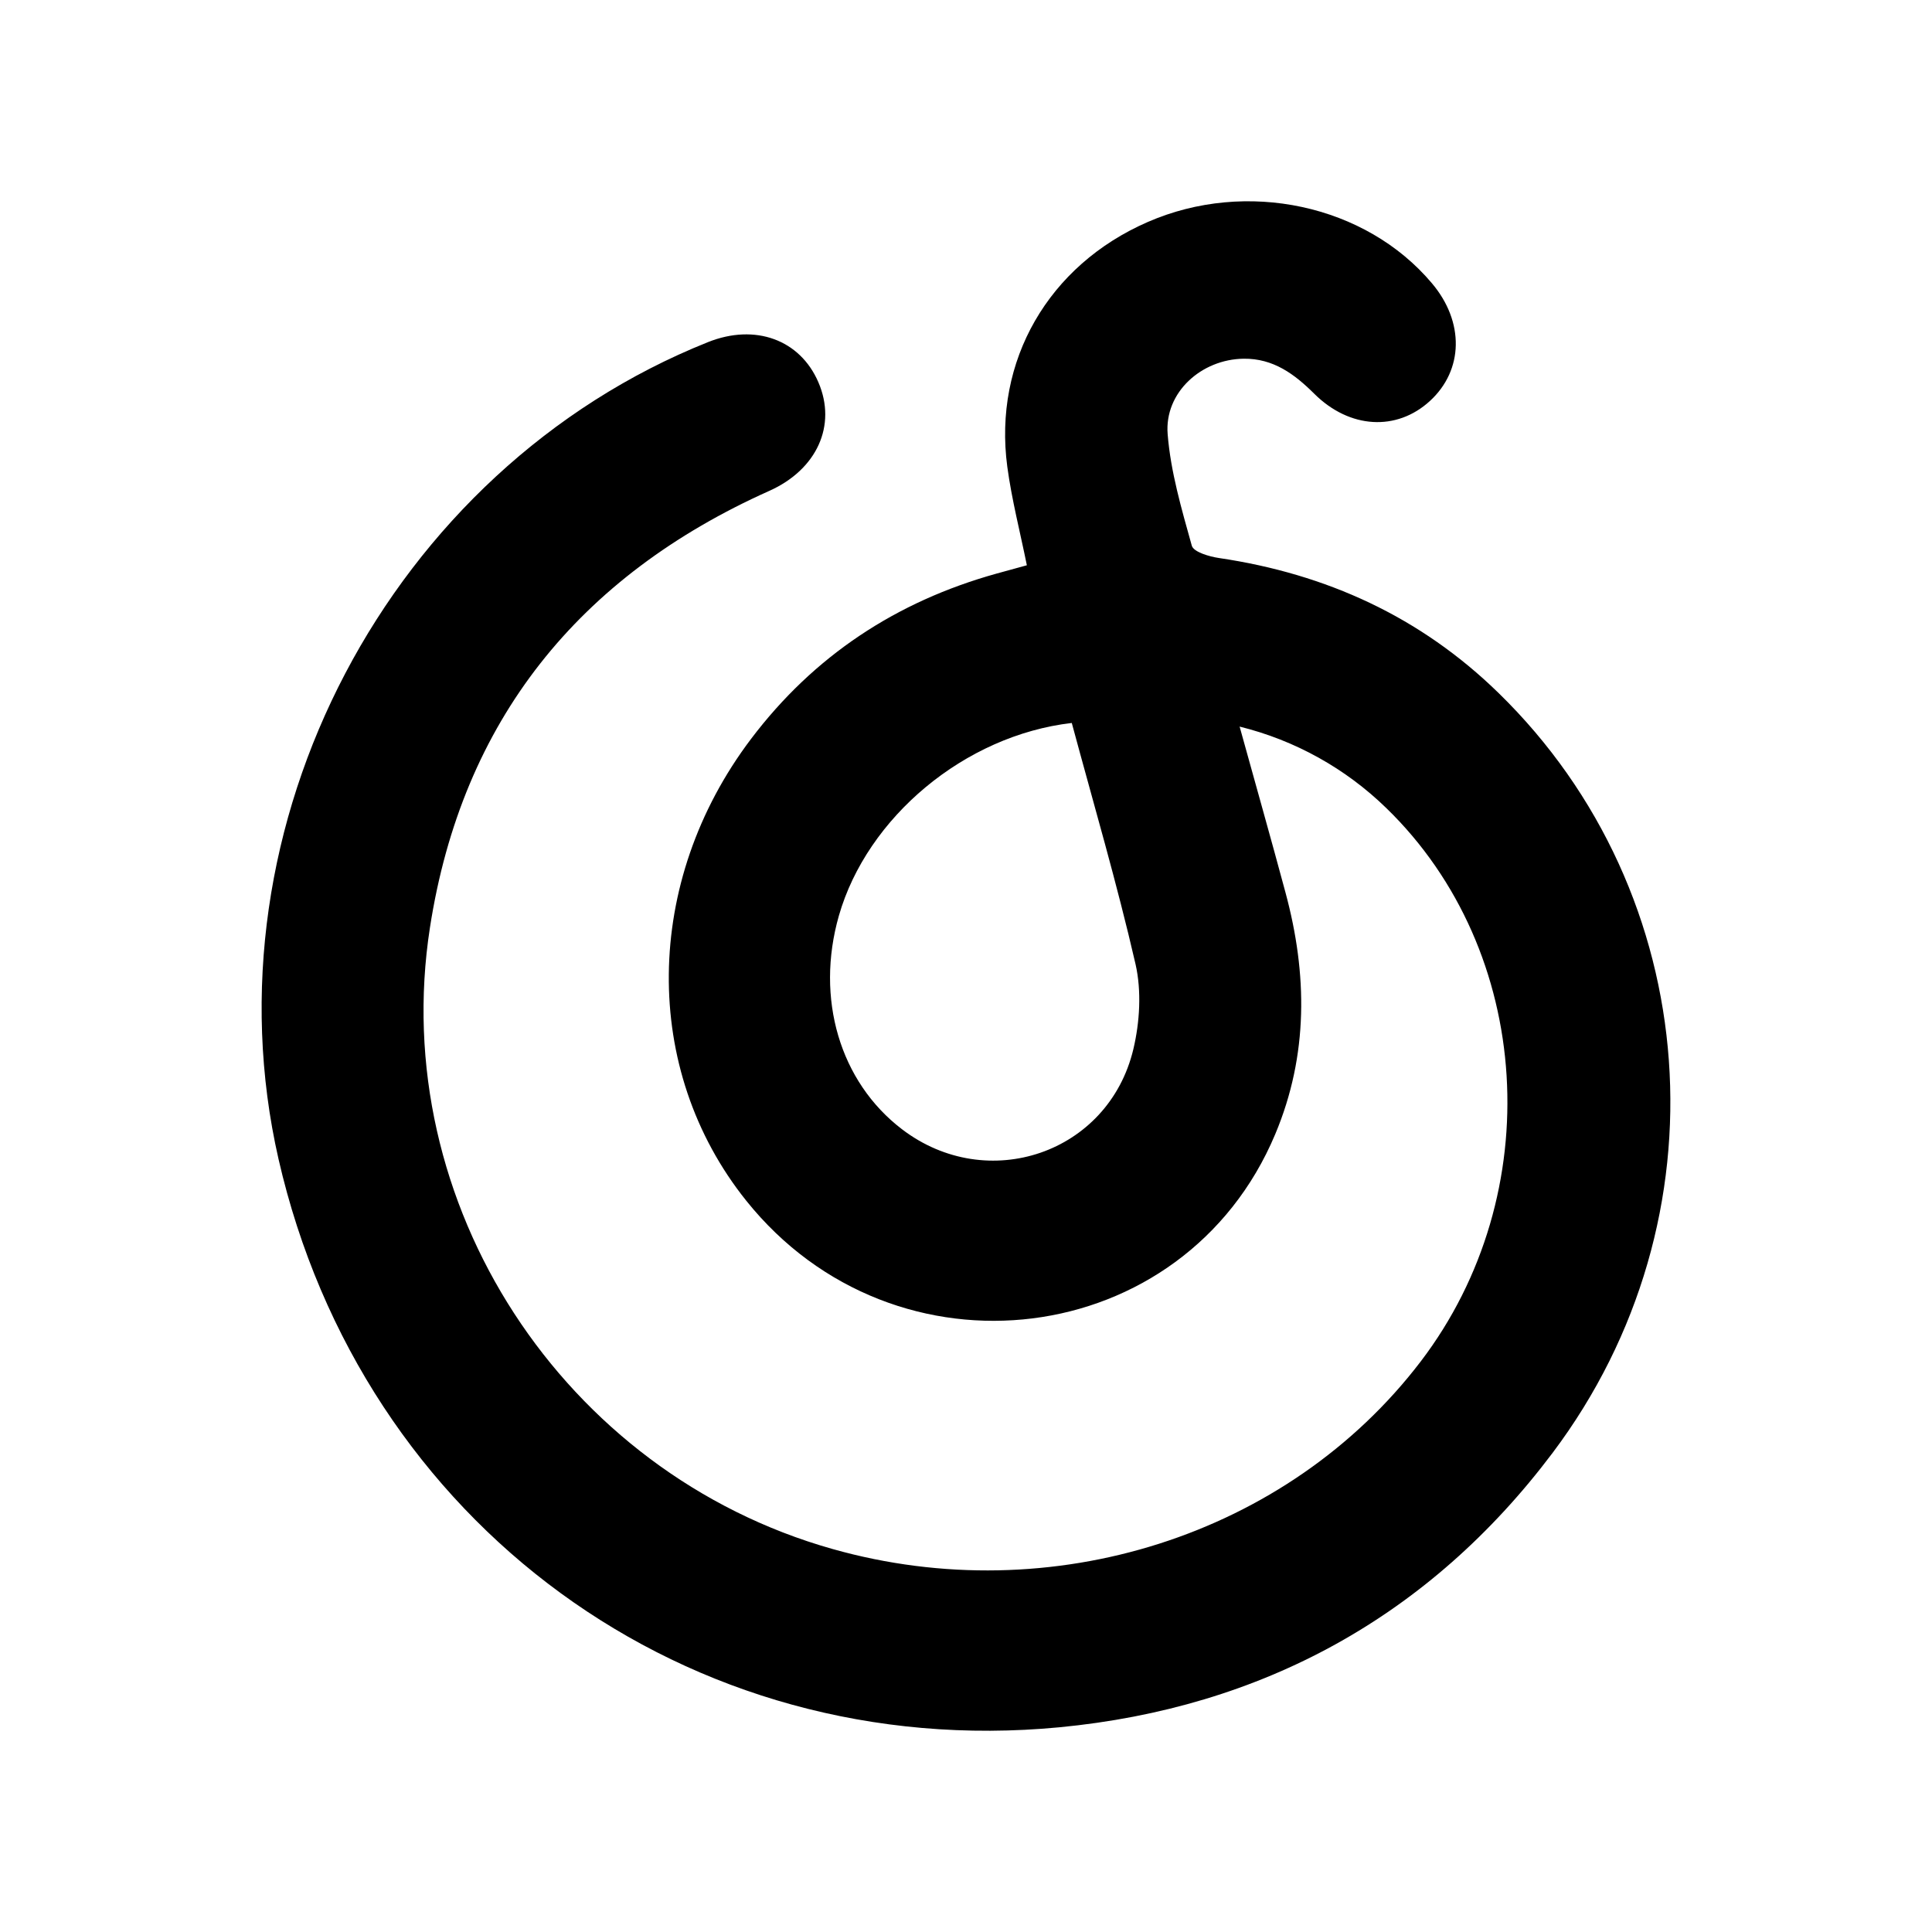
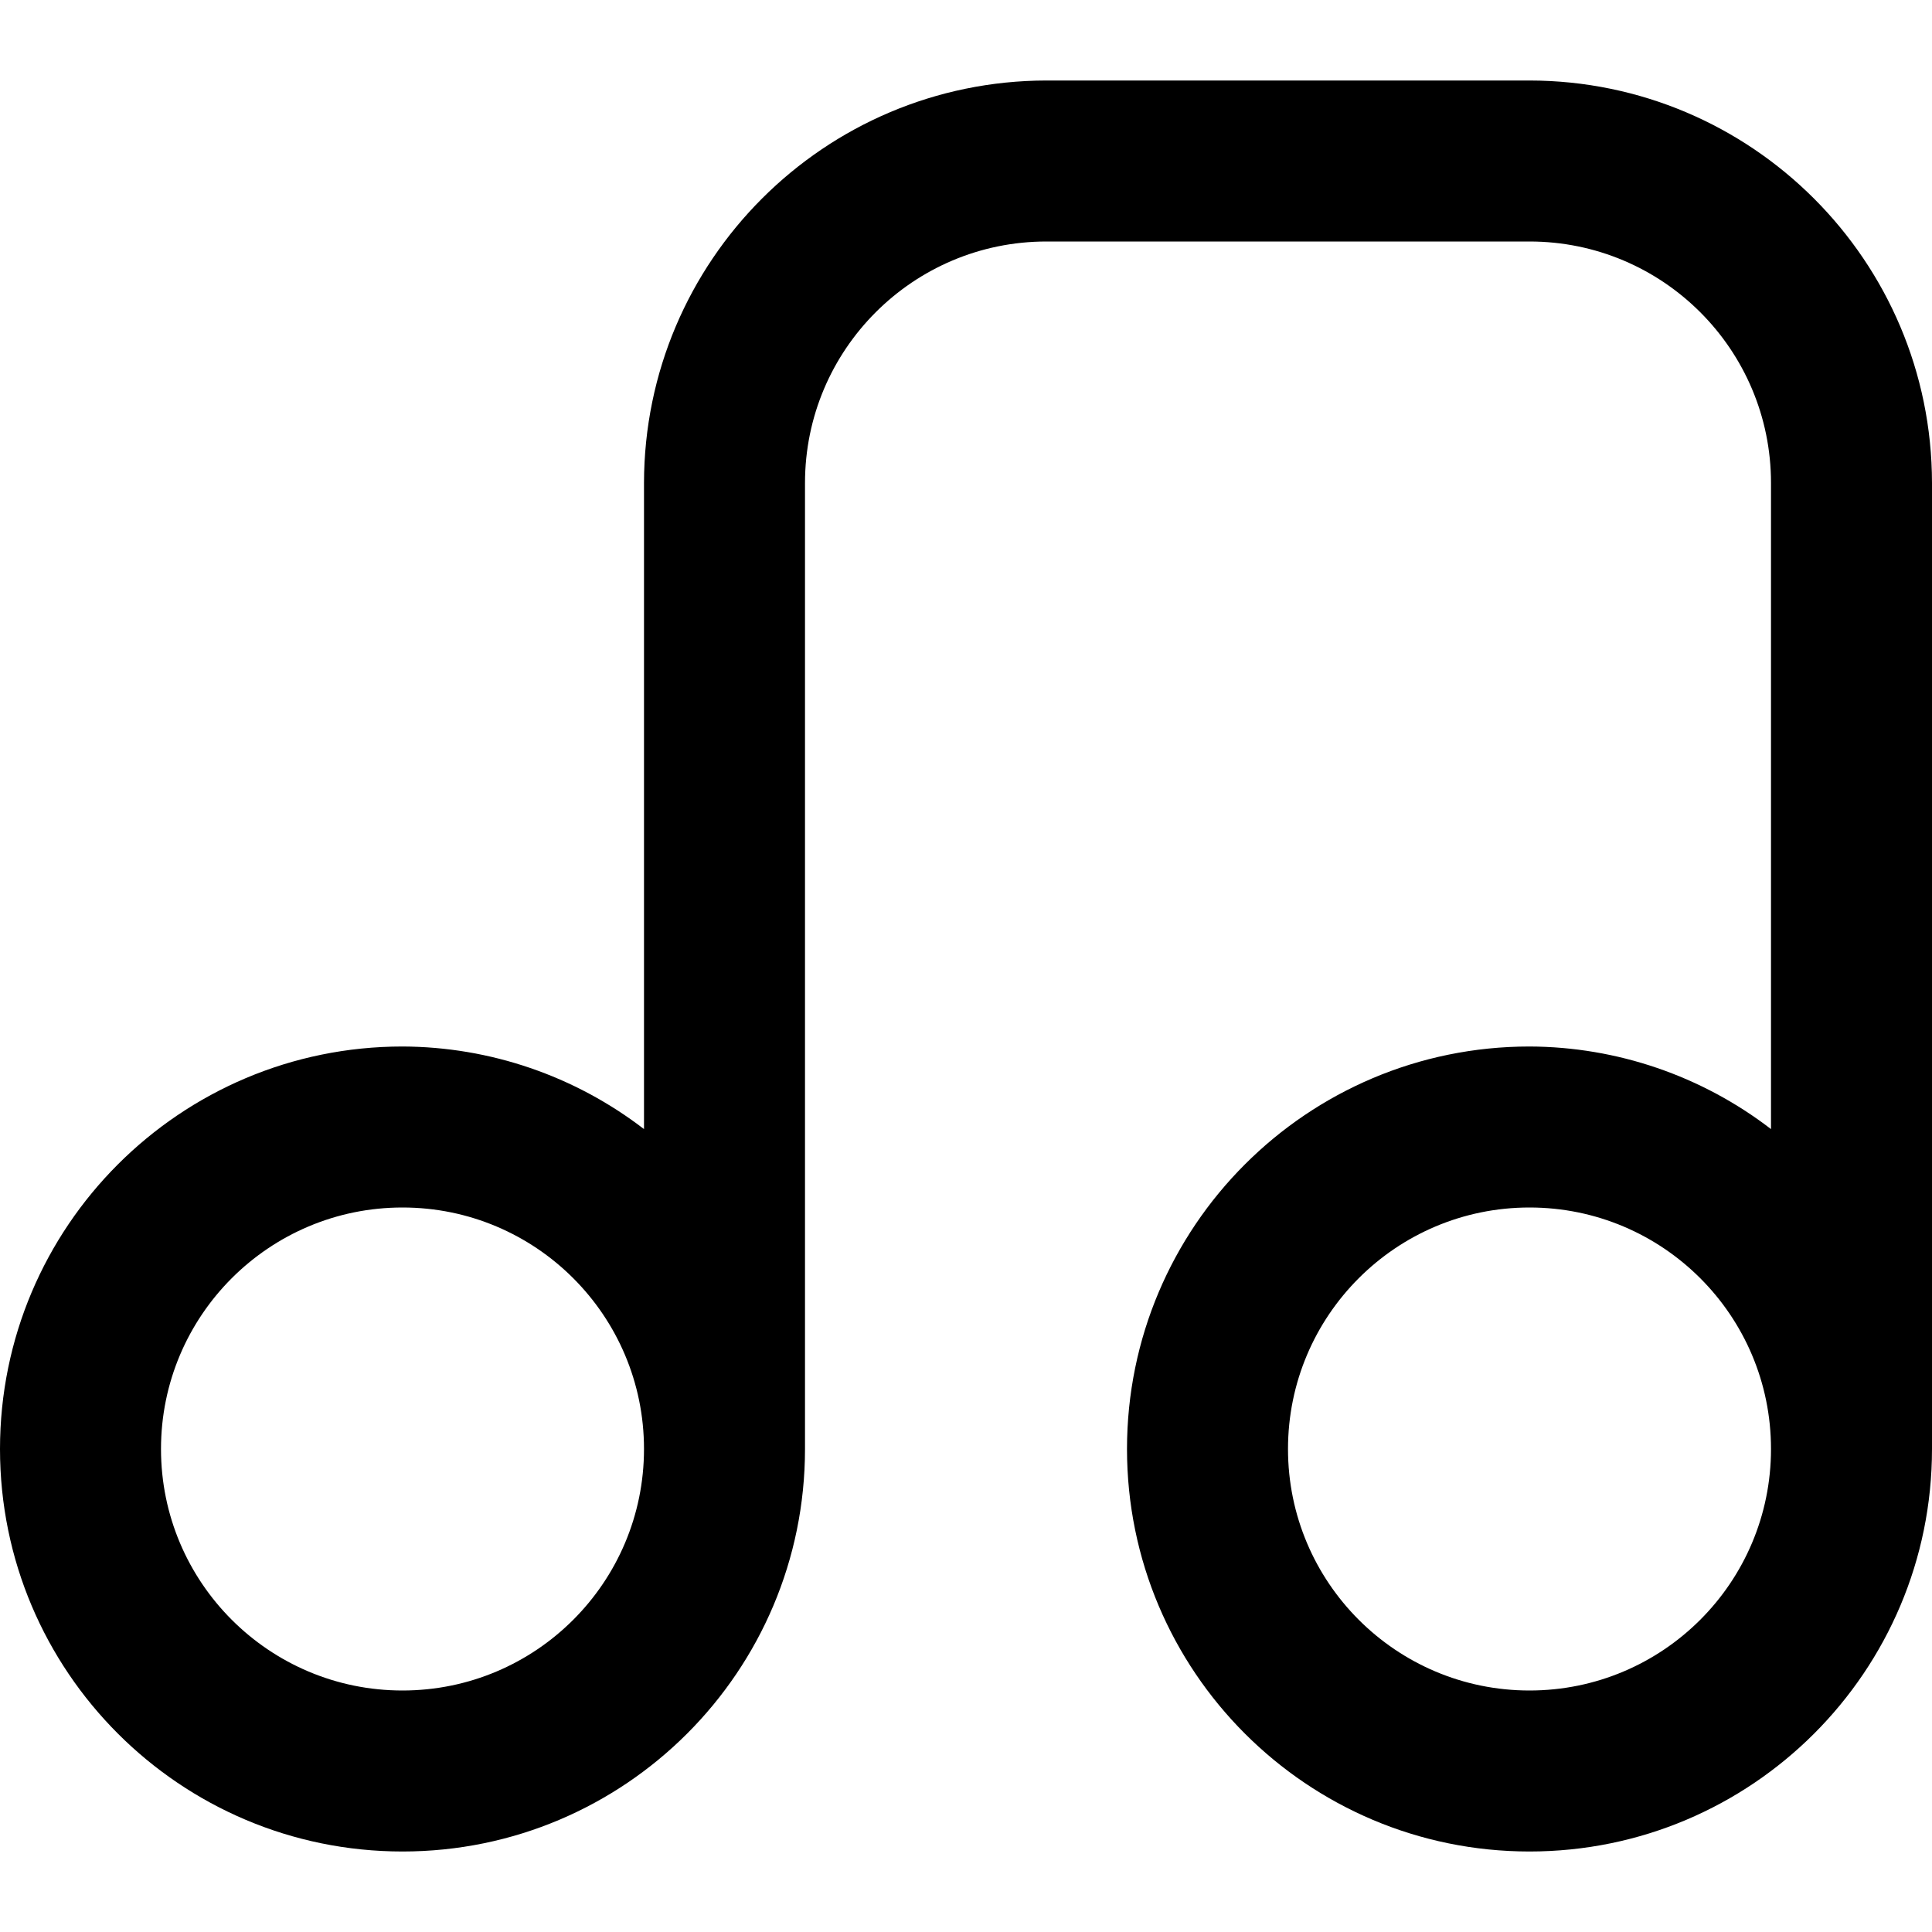
- <svg xmlns="http://www.w3.org/2000/svg" width="1em" height="1em" preserveAspectRatio="xMidYMid meet" viewBox="0 0 24 24" style="-ms-transform: rotate(360deg); -webkit-transform: rotate(360deg); transform: rotate(360deg);">
-   <path fill="currentColor" d="M10.421 11.375c-.294 1.028.012 2.064.784 2.653c1.061.81 2.565.3 2.874-.995c.08-.337.103-.722.027-1.056c-.23-1.001-.52-1.988-.792-2.996c-1.33.154-2.543 1.172-2.893 2.394zm5.548-.287c.273 1.012.285 2.017-.127 3c-1.128 2.69-4.721 3.14-6.573.826c-1.302-1.627-1.28-3.961.06-5.734c.78-1.032 1.804-1.707 3.048-2.054l.379-.104c-.084-.415-.188-.816-.243-1.224c-.176-1.317.512-2.503 1.744-3.04c1.226-.535 2.708-.216 3.53.76c.406.479.395 1.08-.025 1.464c-.412.377-.996.346-1.435-.09c-.247-.246-.51-.44-.877-.436c-.525.006-.987.418-.945.937c.037.468.173.93.3 1.386c.022.078.216.135.338.153c1.334.197 2.504.731 3.472 1.676c2.558 2.493 2.861 6.531.672 9.44c-1.529 2.032-3.61 3.168-6.127 3.409c-4.621.44-8.664-2.53-9.7-7.058c-.945-4.144 1.38-8.568 5.335-10.149c.586-.234 1.143-.031 1.371.498c.232.537-.019 1.086-.61 1.35c-2.368 1.06-3.817 2.855-4.215 5.424c-.533 3.433 1.656 6.776 5 7.72c2.723.77 5.658-.166 7.308-2.33c1.586-2.08 1.4-5.099-.427-6.873a3.979 3.979 0 0 0-1.823-1.013c.198.716.389 1.388.57 2.062z" />
+ <svg xmlns="http://www.w3.org/2000/svg" id="Outline" viewBox="0 0 24 24" width="1em" height="1em">
+   <path d="M19,1H13A5.006,5.006,0,0,0,8,6v8.026A4.948,4.948,0,0,0,5,13a5,5,0,1,0,5,5V6a3,3,0,0,1,3-3h6a3,3,0,0,1,3,3v8.026A4.948,4.948,0,0,0,19,13a5,5,0,1,0,5,5V6A5.006,5.006,0,0,0,19,1ZM5,21a3,3,0,1,1,3-3A3,3,0,0,1,5,21Zm14,0a3,3,0,1,1,3-3A3,3,0,0,1,19,21Z" />
</svg>
